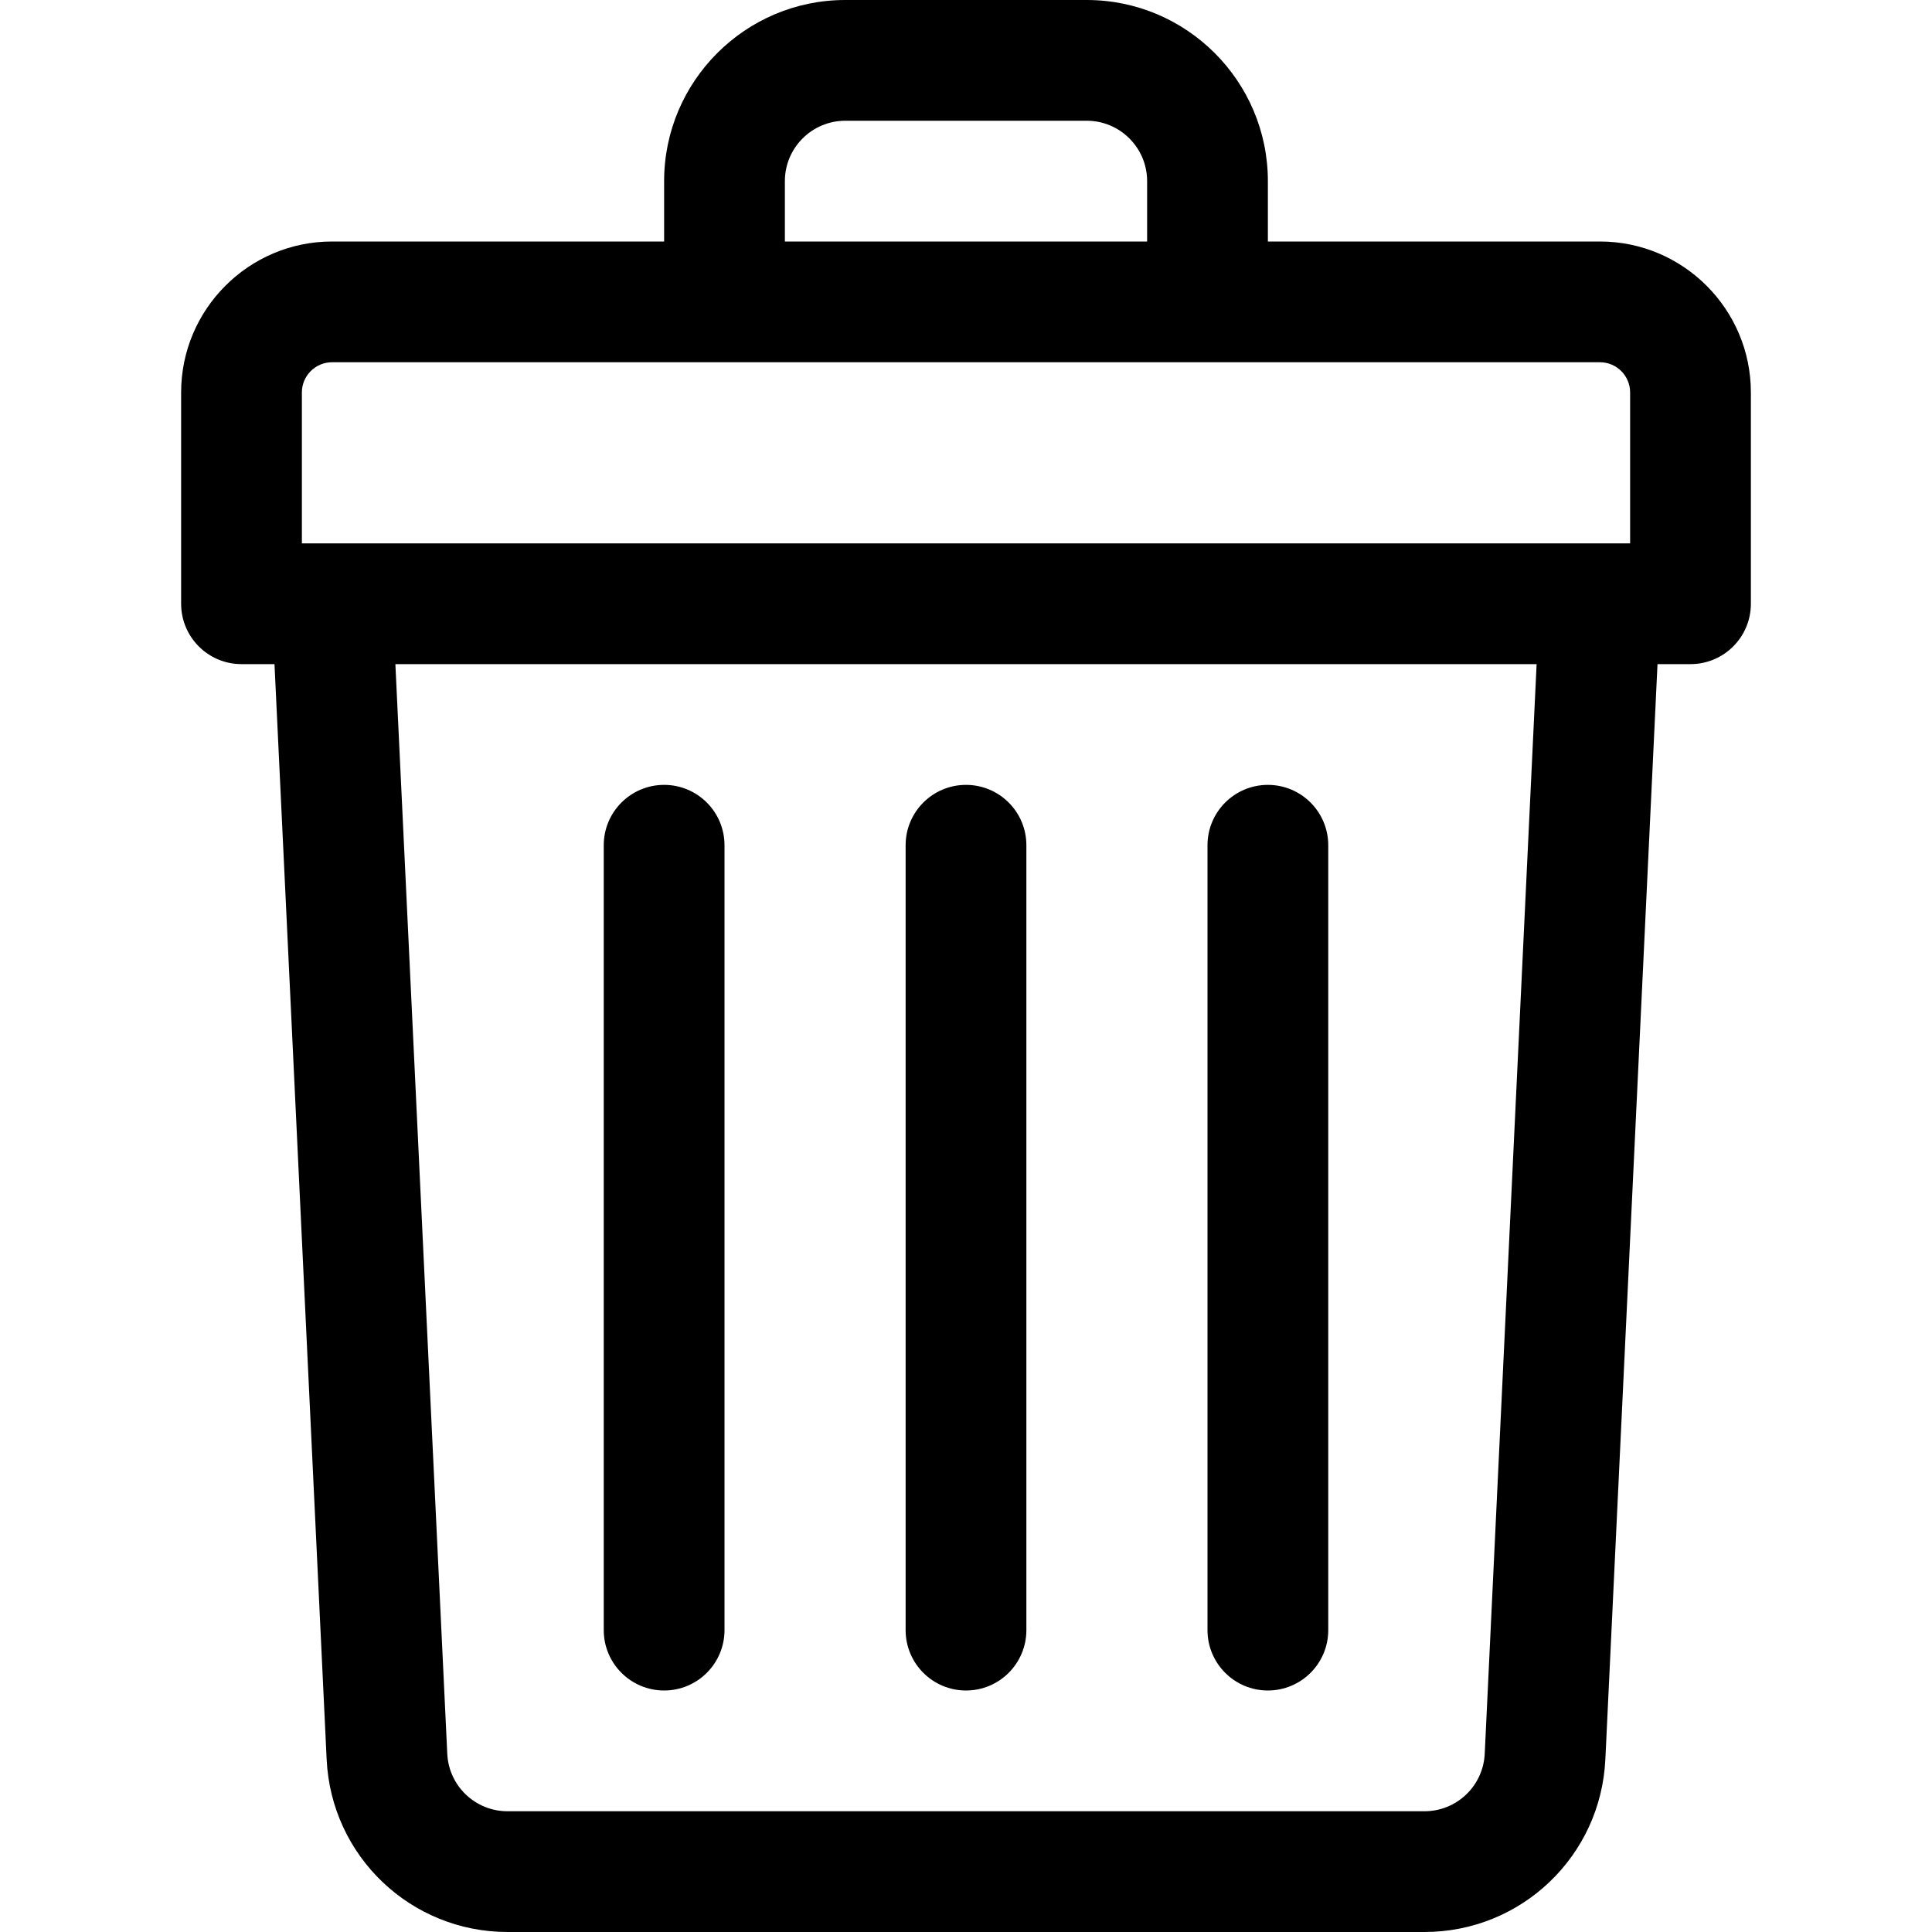
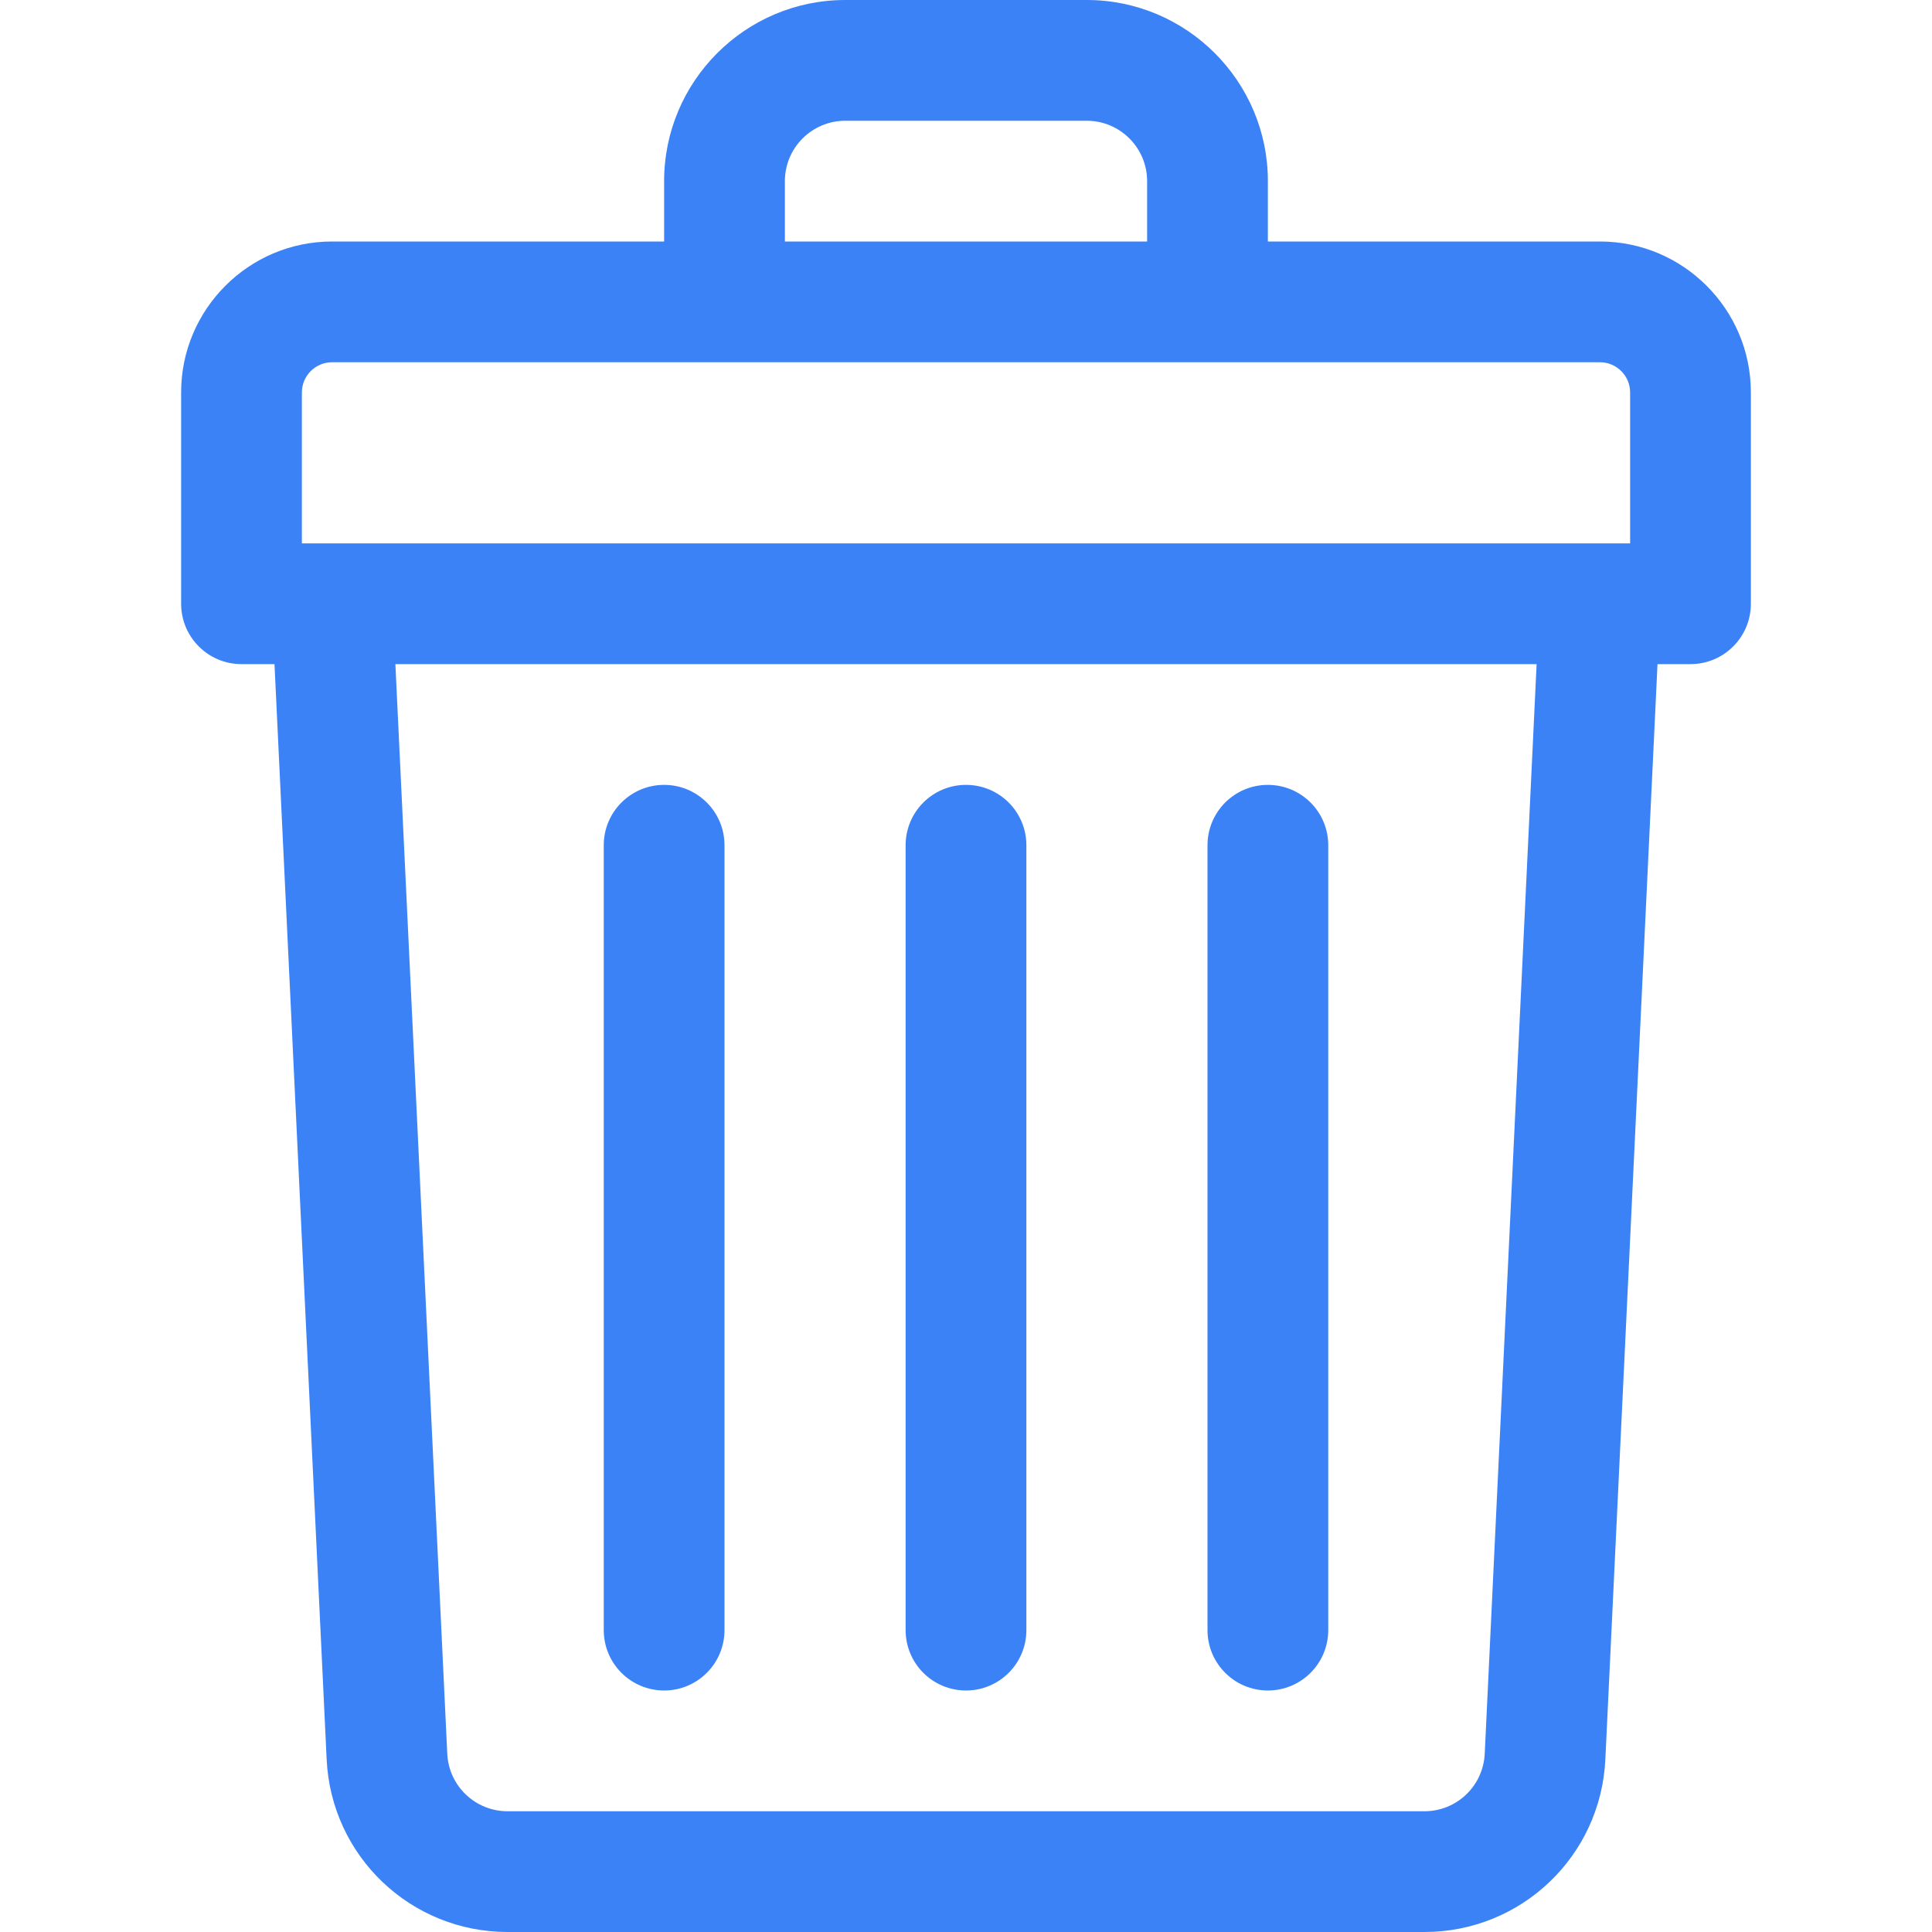
<svg xmlns="http://www.w3.org/2000/svg" viewBox="0 0 512 512" id="vector">
-   <path id="path_1" d="M 424 64 L 336 64 L 336 48 C 336 21.533 314.467 0 288 0 L 224 0 C 197.533 0 176 21.533 176 48 L 176 64 L 88 64 C 65.944 64 48 81.944 48 104 L 48 160 C 48 168.836 55.164 176 64 176 L 72.744 176 L 86.567 466.283 C 87.788 491.919 108.848 512 134.512 512 L 377.488 512 C 403.153 512 424.213 491.919 425.433 466.283 L 439.256 176 L 448 176 C 456.836 176 464 168.836 464 160 L 464 104 C 464 81.944 446.056 64 424 64 Z M 208 48 C 208 39.178 215.178 32 224 32 L 288 32 C 296.822 32 304 39.178 304 48 L 304 64 L 208 64 Z M 80 104 C 80 99.589 83.589 96 88 96 L 424 96 C 428.411 96 432 99.589 432 104 L 432 144 L 80 144 Z M 393.469 464.761 C 393.062 473.306 386.042 480 377.488 480 L 134.512 480 C 125.957 480 118.937 473.306 118.531 464.761 L 104.78 176 L 407.22 176 Z" fill="##3b82f6" stroke-width="1" />
-   <path id="path_2" d="M 256 448 C 264.836 448 272 440.836 272 432 L 272 224 C 272 215.164 264.836 208 256 208 C 247.164 208 240 215.164 240 224 L 240 432 C 240 440.836 247.163 448 256 448 Z M 336 448 C 344.836 448 352 440.836 352 432 L 352 224 C 352 215.164 344.836 208 336 208 C 327.164 208 320 215.164 320 224 L 320 432 C 320 440.836 327.163 448 336 448 Z M 176 448 C 184.836 448 192 440.836 192 432 L 192 224 C 192 215.164 184.836 208 176 208 C 167.164 208 160 215.164 160 224 L 160 432 C 160 440.836 167.163 448 176 448 Z" fill="##3b82f6" stroke-width="1" />
+   <path id="path_1" d="M 424 64 L 336 64 L 336 48 C 336 21.533 314.467 0 288 0 L 224 0 C 197.533 0 176 21.533 176 48 L 176 64 L 88 64 C 65.944 64 48 81.944 48 104 L 48 160 C 48 168.836 55.164 176 64 176 L 72.744 176 L 86.567 466.283 C 87.788 491.919 108.848 512 134.512 512 L 377.488 512 C 403.153 512 424.213 491.919 425.433 466.283 L 439.256 176 L 448 176 C 456.836 176 464 168.836 464 160 L 464 104 C 464 81.944 446.056 64 424 64 Z M 208 48 C 208 39.178 215.178 32 224 32 L 288 32 C 296.822 32 304 39.178 304 48 L 304 64 L 208 64 Z M 80 104 C 80 99.589 83.589 96 88 96 L 424 96 C 428.411 96 432 99.589 432 104 L 432 144 L 80 144 Z M 393.469 464.761 C 393.062 473.306 386.042 480 377.488 480 L 134.512 480 C 125.957 480 118.937 473.306 118.531 464.761 L 104.78 176 L 407.22 176 Z" fill="#3b82f6" stroke-width="1" />
+   <path id="path_2" d="M 256 448 C 264.836 448 272 440.836 272 432 L 272 224 C 272 215.164 264.836 208 256 208 C 247.164 208 240 215.164 240 224 L 240 432 C 240 440.836 247.163 448 256 448 Z M 336 448 C 344.836 448 352 440.836 352 432 L 352 224 C 352 215.164 344.836 208 336 208 C 327.164 208 320 215.164 320 224 L 320 432 C 320 440.836 327.163 448 336 448 Z M 176 448 C 184.836 448 192 440.836 192 432 L 192 224 C 192 215.164 184.836 208 176 208 C 167.164 208 160 215.164 160 224 L 160 432 C 160 440.836 167.163 448 176 448 Z" fill="#3b82f6" stroke-width="1" />
</svg>
